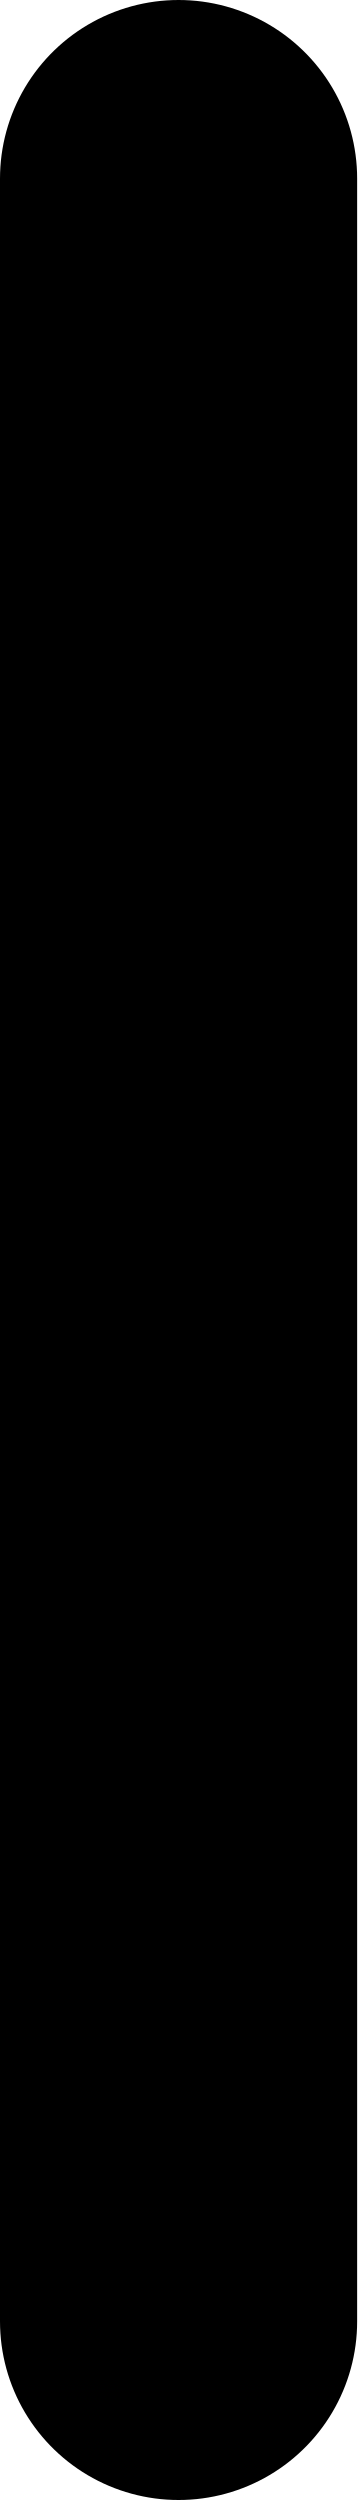
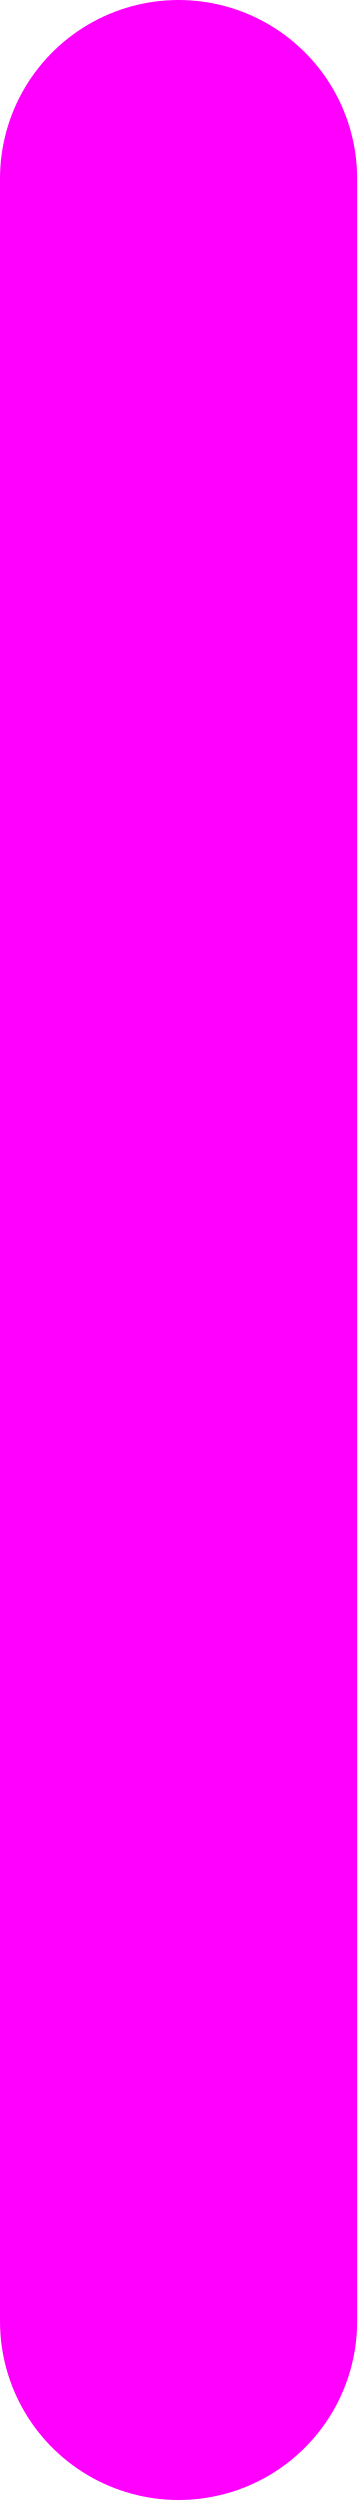
<svg xmlns="http://www.w3.org/2000/svg" width="4" height="28" viewBox="0 0 4 28" fill="none">
-   <path d="M2 2V26" stroke="black" stroke-width="4" stroke-linecap="round" stroke-linejoin="round" />
+   <path d="M2 2V26" stroke="#FF00FF" stroke-width="4" stroke-linecap="round" stroke-linejoin="round" />
</svg>
